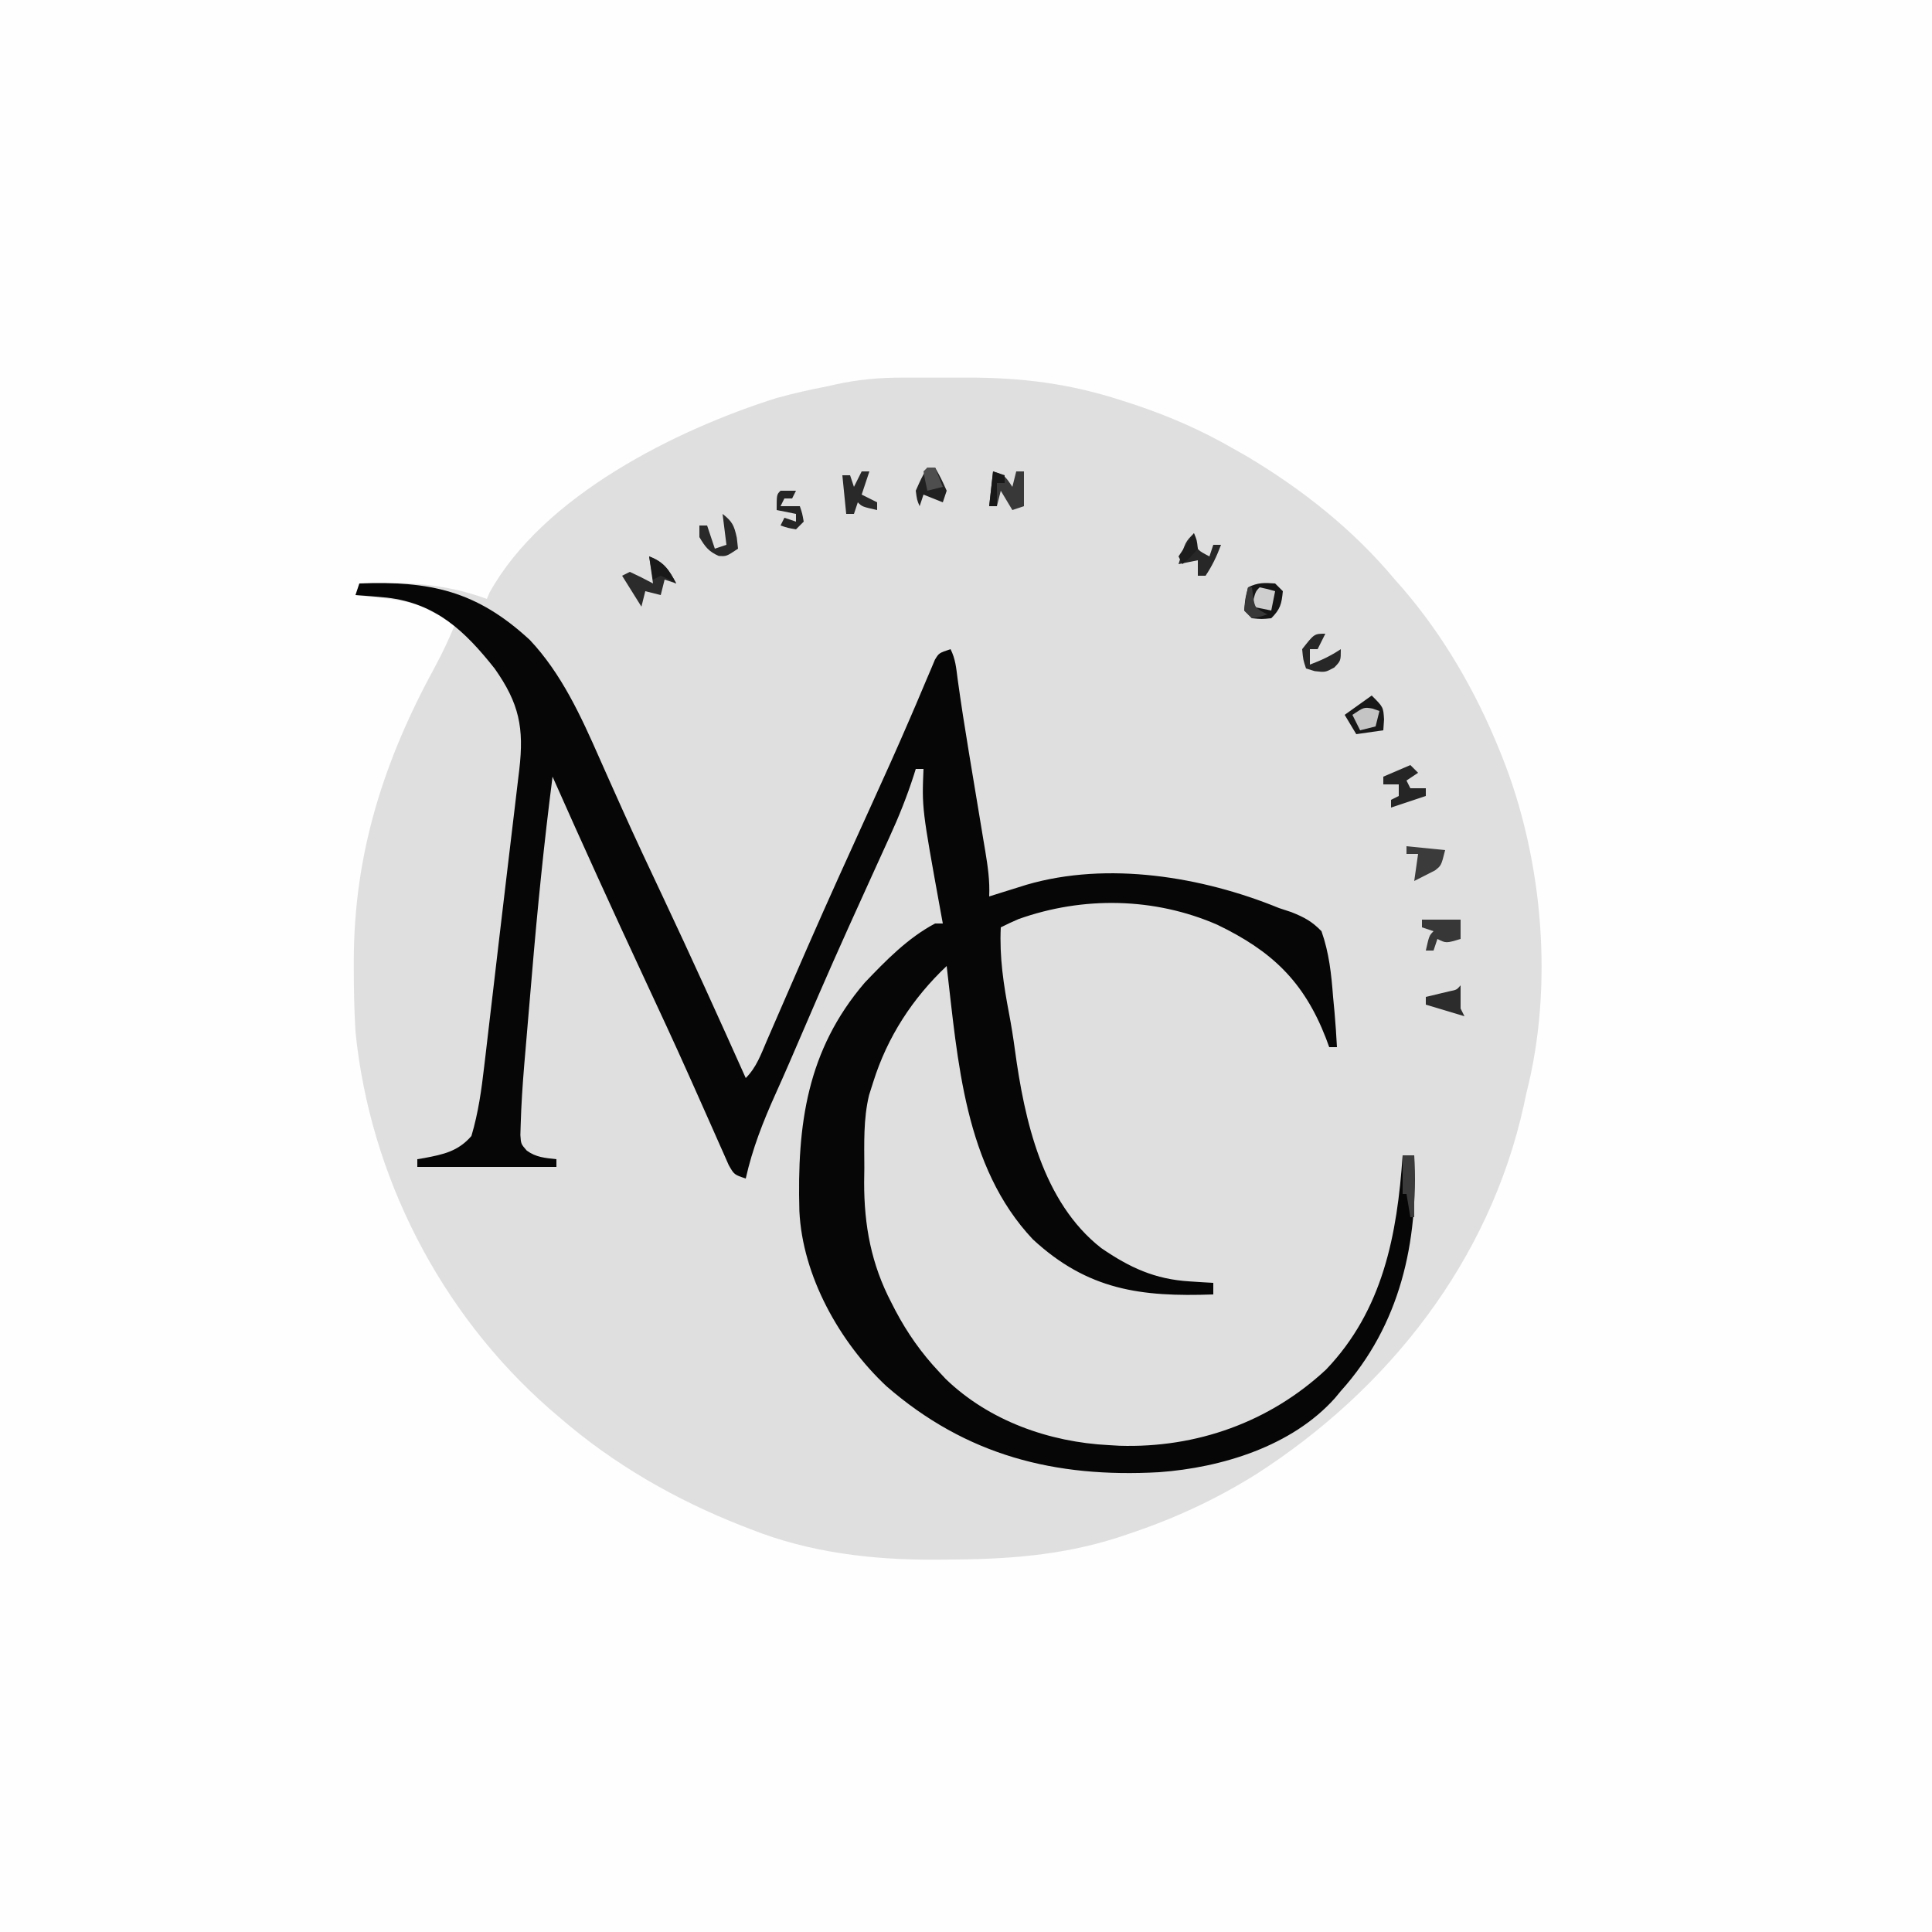
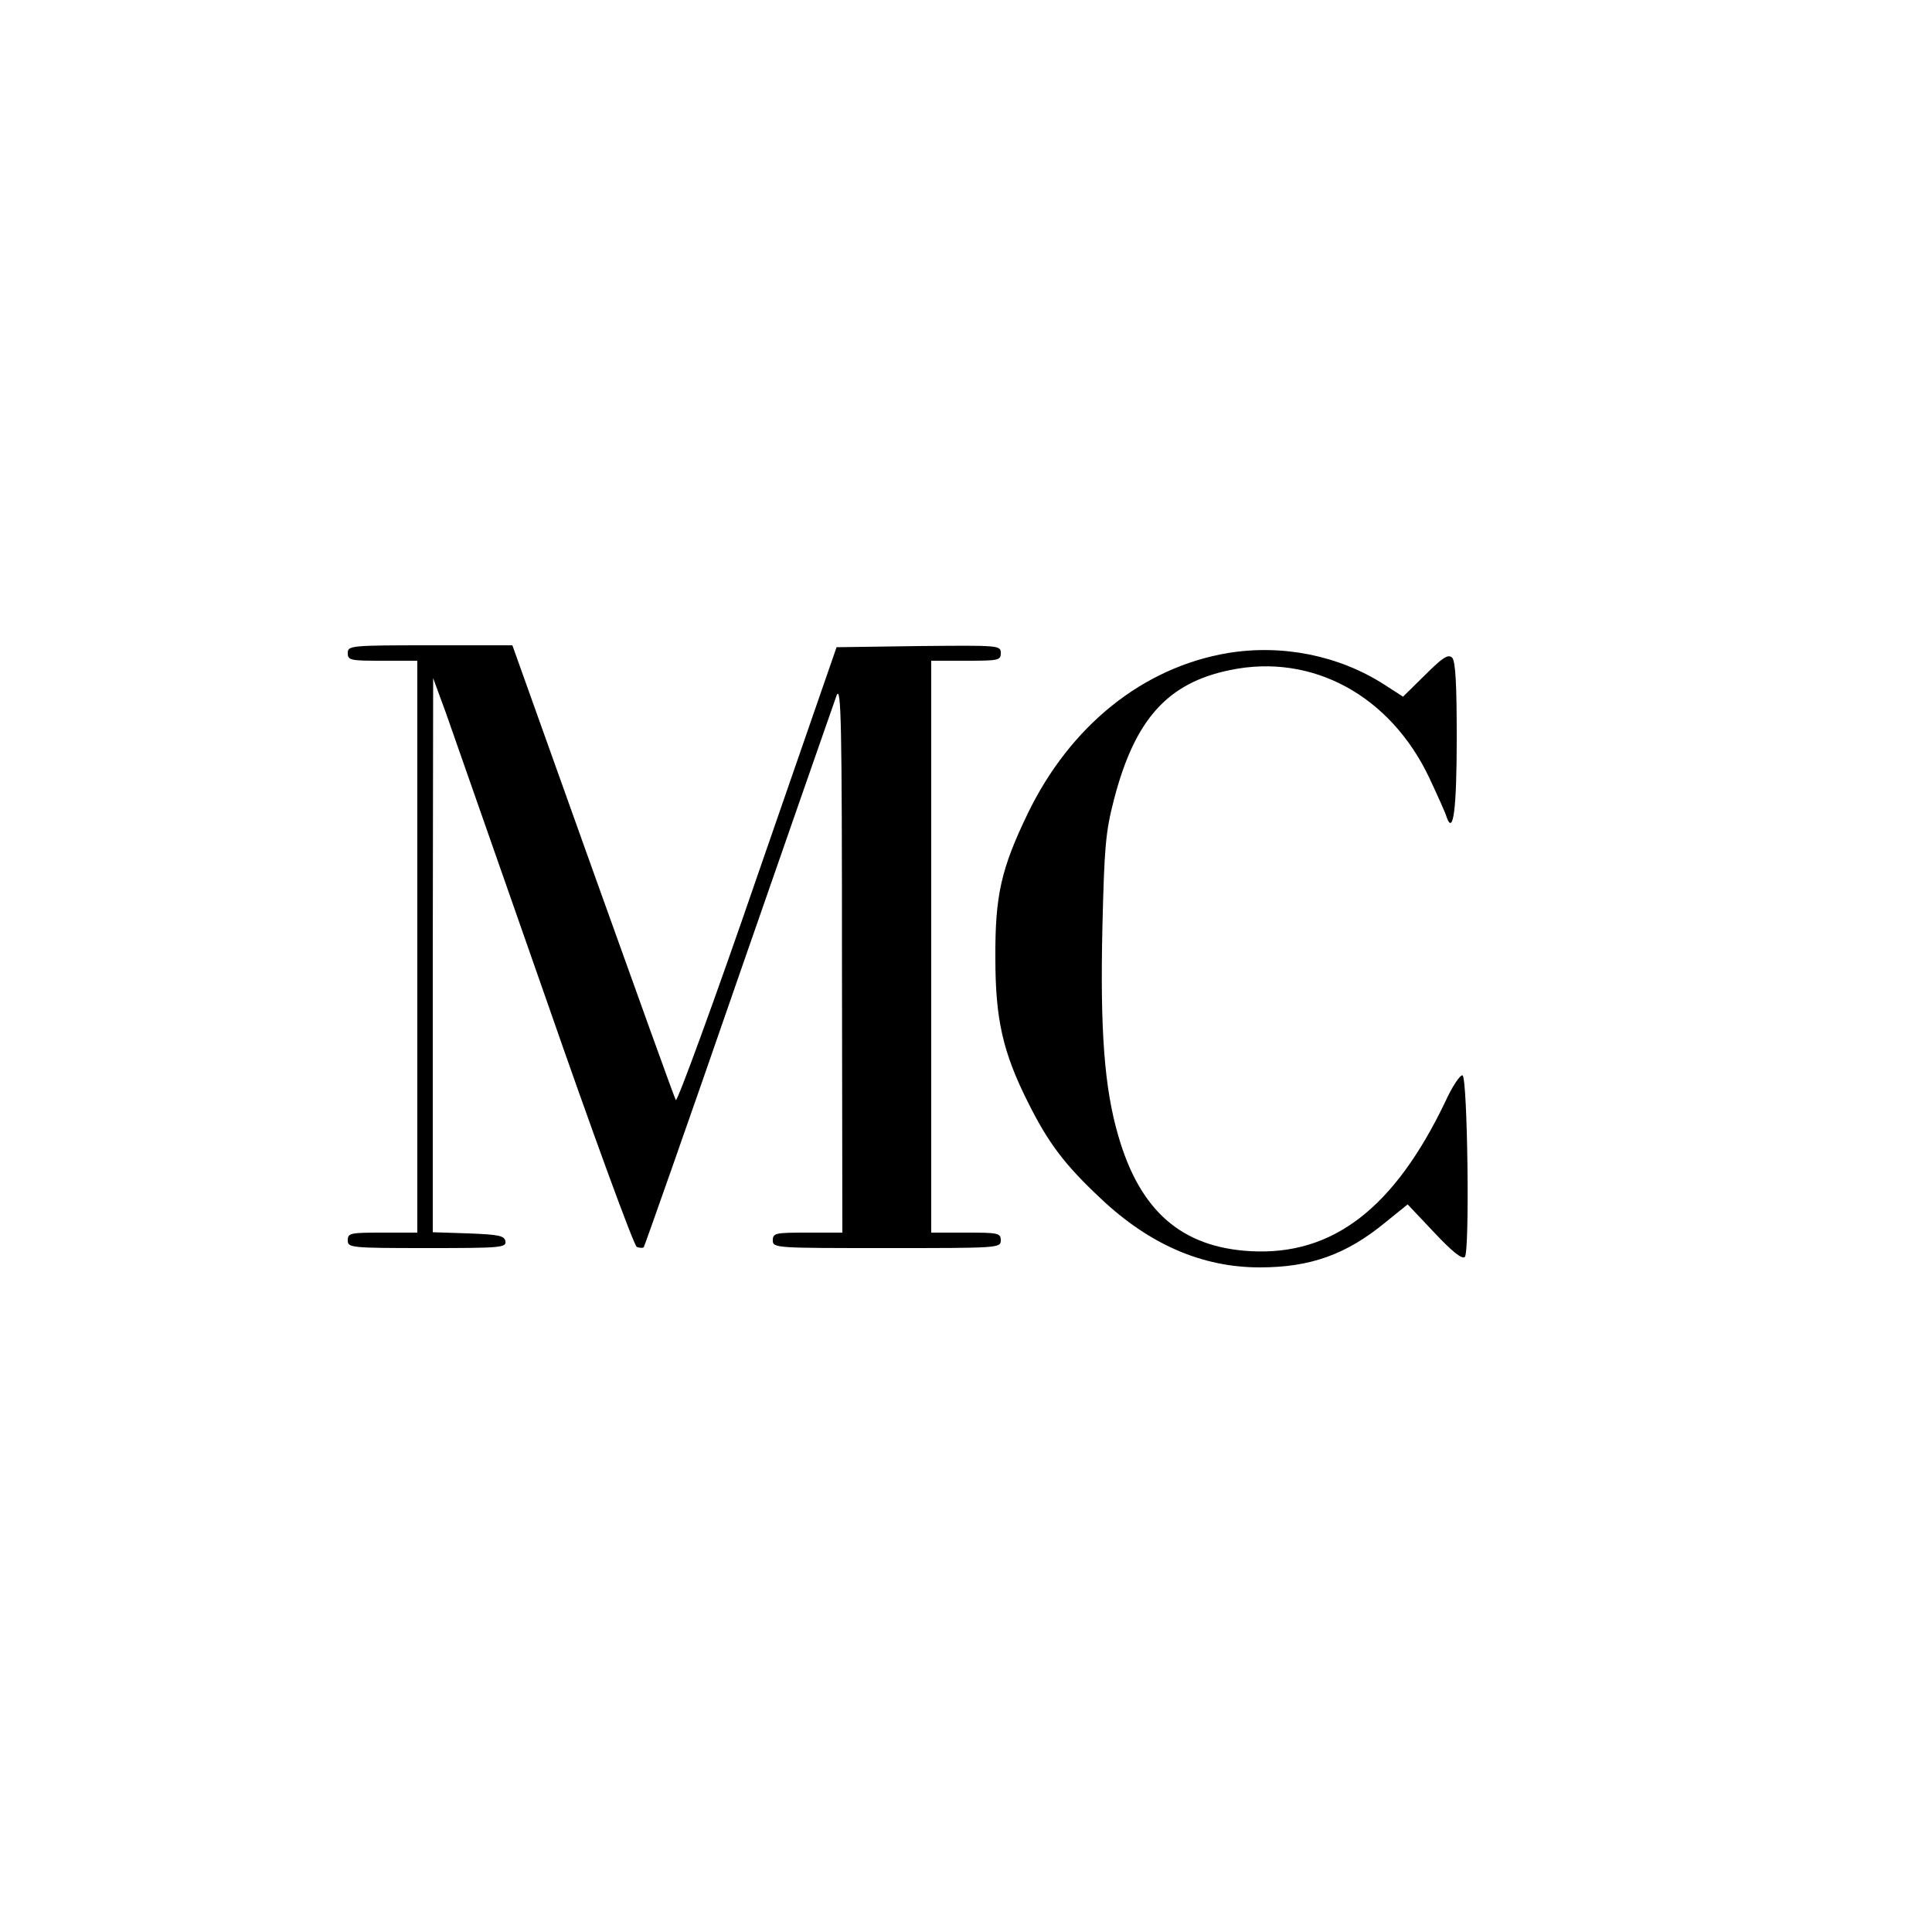
- <svg xmlns="http://www.w3.org/2000/svg" version="1.1" width="500" height="500">
-   <path d="M0 0 C165 0 330 0 500 0 C500 165 500 330 500 500 C335 500 170 500 0 500 C0 335 0 170 0 0 Z " fill="#FEFEFE" transform="translate(0,0)" />
-   <path d="M0 0 C1.334 -0.003 1.334 -0.003 2.696 -0.006 C4.563 -0.007 6.43 -0.004 8.297 0.005 C11.119 0.016 13.94 0.005 16.762 -0.008 C30.777 -0.022 43.121 1.547 56.508 5.891 C57.596 6.243 58.684 6.594 59.806 6.957 C68.772 9.943 77.071 13.564 85.258 18.266 C86.381 18.902 87.503 19.539 88.66 20.195 C103.105 28.749 116.507 39.341 127.258 52.266 C127.933 53.03 128.609 53.794 129.305 54.582 C139.879 66.862 148.191 81.258 154.258 96.266 C154.524 96.919 154.791 97.572 155.065 98.245 C165.624 124.859 168.402 157.486 161.258 185.266 C160.95 186.727 160.95 186.727 160.637 188.219 C151.76 228.579 125.609 261.819 91.289 283.836 C80.819 290.372 69.968 295.378 58.258 299.266 C56.898 299.723 56.898 299.723 55.51 300.189 C40.704 304.926 26.304 305.84 10.883 305.891 C10.008 305.898 9.133 305.905 8.232 305.912 C-7.996 305.984 -24.309 304.067 -39.492 298.016 C-40.649 297.571 -40.649 297.571 -41.829 297.117 C-58.932 290.378 -74.791 281.29 -88.742 269.266 C-89.697 268.444 -90.653 267.623 -91.637 266.777 C-119.779 242.062 -138.013 206.569 -141.742 169.266 C-142.069 163.824 -142.182 158.403 -142.18 152.953 C-142.18 152.217 -142.181 151.481 -142.182 150.723 C-142.11 122.993 -134.377 99.034 -121.195 74.875 C-119.134 71.081 -117.364 67.266 -115.742 63.266 C-116.443 62.998 -117.145 62.729 -117.867 62.453 C-120.742 61.266 -120.742 61.266 -123.43 59.766 C-127.141 58.085 -130.613 57.501 -134.617 57.078 C-135.306 56.996 -135.994 56.914 -136.703 56.83 C-138.382 56.632 -140.062 56.447 -141.742 56.266 C-141.412 55.276 -141.082 54.286 -140.742 53.266 C-128.921 52.812 -118.981 53.159 -107.742 57.266 C-107.511 56.72 -107.281 56.175 -107.043 55.613 C-93.17 30.576 -58.783 13.469 -32.742 5.266 C-28.434 4.08 -24.129 3.108 -19.742 2.266 C-18.677 2.024 -18.677 2.024 -17.589 1.778 C-11.654 0.477 -6.067 -0.03 0 0 Z " fill="#DFDFDF" transform="translate(233.7422,97.73438)" />
-   <path d="M0 0 C18.277 -0.682 30.292 1.843 44.125 14.625 C52.332 23.347 57.382 34.406 62.156 45.252 C63.752 48.878 65.379 52.491 67 56.105 C67.331 56.847 67.663 57.588 68.004 58.351 C71.426 65.989 74.988 73.558 78.562 81.125 C85.893 96.667 92.976 112.317 100 128 C102.776 125.224 103.939 121.869 105.465 118.312 C105.982 117.123 105.982 117.123 106.51 115.909 C107.261 114.183 108.011 112.455 108.758 110.727 C110.775 106.063 112.809 101.406 114.844 96.75 C115.266 95.783 115.688 94.816 116.123 93.82 C121.415 81.73 126.88 69.717 132.347 57.705 C135.803 50.108 139.243 42.509 142.535 34.84 C143.302 33.06 143.302 33.06 144.084 31.244 C144.997 29.113 145.9 26.978 146.793 24.838 C147.375 23.478 147.375 23.478 147.969 22.09 C148.293 21.315 148.617 20.54 148.951 19.742 C150 18 150 18 153 17 C154.292 19.583 154.459 21.873 154.836 24.746 C155.703 31.048 156.686 37.322 157.727 43.598 C157.88 44.528 158.034 45.458 158.192 46.416 C158.832 50.285 159.473 54.153 160.119 58.02 C160.596 60.879 161.068 63.738 161.539 66.598 C161.686 67.469 161.833 68.339 161.984 69.237 C162.634 73.198 163.192 76.968 163 81 C163.88 80.723 164.761 80.446 165.668 80.16 C167.41 79.617 167.41 79.617 169.188 79.062 C170.336 78.703 171.485 78.343 172.668 77.973 C193.673 71.841 218.148 75.874 238 84 C239.06 84.349 240.119 84.699 241.211 85.059 C244.5 86.375 246.537 87.439 249 90 C250.976 95.599 251.557 101.108 252 107 C252.125 108.333 252.251 109.667 252.379 111 C252.639 114 252.848 116.993 253 120 C252.34 120 251.68 120 251 120 C250.72 119.238 250.441 118.476 250.152 117.691 C244.425 102.941 236.115 95.106 222.027 88.32 C205.771 81.23 187.256 80.912 170.57 86.867 C169.021 87.52 167.504 88.248 166 89 C165.633 96.711 166.722 103.838 168.156 111.375 C168.741 114.472 169.236 117.564 169.656 120.688 C172.124 138.844 176.782 160.1 192 172 C199.357 177.049 205.869 180.074 214.875 180.625 C216.027 180.7 217.18 180.775 218.367 180.852 C219.67 180.925 219.67 180.925 221 181 C221 181.99 221 182.98 221 184 C202.313 184.671 188.549 182.914 174.312 169.75 C156.544 150.937 154.883 123.405 152 99 C143.166 107.357 136.666 117.331 133 129 C132.643 130.123 132.286 131.246 131.918 132.402 C130.417 138.588 130.671 144.923 130.688 151.25 C130.671 152.497 130.655 153.743 130.639 155.027 C130.633 166.225 132.487 176.168 137.688 186.125 C138.035 186.802 138.382 187.478 138.74 188.176 C141.839 194.028 145.454 199.166 150 204 C150.579 204.62 151.158 205.24 151.754 205.879 C163.012 216.748 178.616 222.23 194 223 C194.901 223.053 195.802 223.106 196.73 223.16 C216.641 223.778 235.555 217.065 250.188 203.438 C264.913 188.033 268.591 168.572 270 148 C270.99 148 271.98 148 273 148 C274.13 170.465 269.365 191.928 254 209 C253.505 209.598 253.01 210.196 252.5 210.812 C241.369 223.279 223.198 228.821 207 230 C180.059 231.507 157.052 225.701 136.391 207.73 C124.337 196.425 114.662 179.247 113.879 162.4 C113.267 140.078 115.818 120.803 130.789 103.316 C136.265 97.579 141.937 91.742 149 88 C149.66 88 150.32 88 151 88 C150.71 86.42 150.71 86.42 150.414 84.809 C145.584 58.192 145.584 58.192 146 48 C145.34 48 144.68 48 144 48 C143.827 48.55 143.654 49.1 143.476 49.667 C141.711 55.142 139.627 60.35 137.227 65.574 C136.866 66.368 136.506 67.163 136.135 67.981 C135.366 69.675 134.595 71.369 133.823 73.062 C131.785 77.53 129.761 82.005 127.738 86.48 C127.131 87.823 127.131 87.823 126.511 89.193 C121.301 100.731 116.301 112.359 111.304 123.991 C110.141 126.674 108.957 129.346 107.754 132.012 C104.506 139.219 101.722 146.261 100 154 C97 153 97 153 95.584 150.508 C95.092 149.391 94.6 148.275 94.094 147.125 C93.817 146.506 93.54 145.887 93.255 145.249 C92.649 143.89 92.047 142.529 91.45 141.167 C90.148 138.196 88.823 135.237 87.498 132.276 C86.787 130.686 86.077 129.095 85.368 127.504 C81.534 118.915 77.565 110.39 73.593 101.864 C65.572 84.645 57.699 67.365 50 50 C47.801 67.132 46.073 84.277 44.637 101.489 C44.309 105.421 43.97 109.351 43.631 113.281 C43.416 115.82 43.202 118.359 42.988 120.898 C42.888 122.054 42.788 123.209 42.685 124.4 C42.255 129.639 41.898 134.876 41.751 140.131 C41.725 140.999 41.699 141.867 41.672 142.761 C41.827 145.061 41.827 145.061 43.316 146.761 C45.727 148.535 48.073 148.675 51 149 C51 149.66 51 150.32 51 151 C39.12 151 27.24 151 15 151 C15 150.34 15 149.68 15 149 C15.888 148.853 15.888 148.853 16.793 148.703 C21.77 147.761 25.553 146.969 29 143 C30.789 136.994 31.619 131.006 32.332 124.793 C32.449 123.81 32.566 122.827 32.686 121.815 C33.067 118.606 33.44 115.397 33.812 112.188 C34.075 109.958 34.337 107.728 34.6 105.499 C35.138 100.926 35.674 96.353 36.207 91.78 C36.841 86.34 37.487 80.902 38.139 75.464 C38.61 71.531 39.077 67.597 39.544 63.663 C39.763 61.818 39.984 59.973 40.206 58.128 C40.514 55.563 40.816 52.996 41.117 50.43 C41.208 49.689 41.298 48.949 41.391 48.185 C42.638 37.393 41.413 31.077 35 22 C27.304 12.295 19.796 5.142 7.117 3.664 C4.413 3.408 1.71 3.186 -1 3 C-0.67 2.01 -0.34 1.02 0 0 Z " fill="#060606" transform="translate(93,151)" />
-   <path d="M0 0 C0.66 0.66 1.32 1.32 2 2 C1.67 5.297 1.377 6.623 -1 9 C-3.5 9.25 -3.5 9.25 -6 9 C-6.66 8.34 -7.32 7.68 -8 7 C-7.75 3.938 -7.75 3.938 -7 1 C-4.487 -0.256 -2.783 -0.209 0 0 Z " fill="#151515" transform="translate(330,151)" />
-   <path d="M0 0 C3 3 3 3 3.188 6.188 C3.126 7.116 3.064 8.044 3 9 C0.69 9.33 -1.62 9.66 -4 10 C-4.99 8.35 -5.98 6.7 -7 5 C-4.69 3.35 -2.38 1.7 0 0 Z " fill="#181818" transform="translate(355,180)" />
-   <path d="M0 0 C3.829 1.453 5.121 3.429 7 7 C6.01 6.67 5.02 6.34 4 6 C3.67 7.32 3.34 8.64 3 10 C1.68 9.67 0.36 9.34 -1 9 C-1.33 10.32 -1.66 11.64 -2 13 C-4.475 9.04 -4.475 9.04 -7 5 C-6.34 4.67 -5.68 4.34 -5 4 C-2.969 4.934 -0.965 5.932 1 7 C0.67 4.69 0.34 2.38 0 0 Z " fill="#2B2B2B" transform="translate(168,144)" />
-   <path d="M0 0 C3 1 3 1 5 4 C5.33 2.68 5.66 1.36 6 0 C6.66 0 7.32 0 8 0 C8 2.97 8 5.94 8 9 C7.01 9.33 6.02 9.66 5 10 C4.01 8.35 3.02 6.7 2 5 C1.67 6.32 1.34 7.64 1 9 C0.34 9 -0.32 9 -1 9 C-0.67 6.03 -0.34 3.06 0 0 Z " fill="#383838" transform="translate(257,122)" />
-   <path d="M0 0 C3.3 0 6.6 0 10 0 C10 1.65 10 3.3 10 5 C6.25 6.125 6.25 6.125 4 5 C3.67 5.99 3.34 6.98 3 8 C2.34 8 1.68 8 1 8 C1.875 4.125 1.875 4.125 3 3 C2.01 2.67 1.02 2.34 0 2 C0 1.34 0 0.68 0 0 Z " fill="#373737" transform="translate(368,238)" />
-   <path d="M0 0 C3.3 0.33 6.6 0.66 10 1 C9 5 9 5 7.371 6.266 C5.581 7.177 3.79 8.089 2 9 C2.33 6.69 2.66 4.38 3 2 C2.01 2 1.02 2 0 2 C0 1.34 0 0.68 0 0 Z " fill="#3B3B3B" transform="translate(364,219)" />
-   <path d="M0 0 C0.66 0.66 1.32 1.32 2 2 C1.01 2.66 0.02 3.32 -1 4 C-0.67 4.66 -0.34 5.32 0 6 C1.32 6 2.64 6 4 6 C4 6.66 4 7.32 4 8 C-0.455 9.485 -0.455 9.485 -5 11 C-5 10.34 -5 9.68 -5 9 C-4.34 8.67 -3.68 8.34 -3 8 C-3 7.01 -3 6.02 -3 5 C-4.32 5 -5.64 5 -7 5 C-7 4.34 -7 3.68 -7 3 C-4.69 2.01 -2.38 1.02 0 0 Z " fill="#252525" transform="translate(365,198)" />
-   <path d="M0 0 C0.66 0 1.32 0 2 0 C1.34 1.98 0.68 3.96 0 6 C1.32 6.66 2.64 7.32 4 8 C4 8.66 4 9.32 4 10 C0.125 9.125 0.125 9.125 -1 8 C-1.33 8.99 -1.66 9.98 -2 11 C-2.66 11 -3.32 11 -4 11 C-4.33 7.7 -4.66 4.4 -5 1 C-4.34 1 -3.68 1 -3 1 C-2.67 1.99 -2.34 2.98 -2 4 C-1.34 2.68 -0.68 1.36 0 0 Z " fill="#292929" transform="translate(223,122)" />
-   <path d="M0 0 C0.66 0 1.32 0 2 0 C3.562 2.812 3.562 2.812 5 6 C4.67 6.99 4.34 7.98 4 9 C1.525 8.01 1.525 8.01 -1 7 C-1.33 7.99 -1.66 8.98 -2 10 C-2.688 8.375 -2.688 8.375 -3 6 C-1.562 2.75 -1.562 2.75 0 0 Z " fill="#212121" transform="translate(240,121)" />
-   <path d="M0 0 C0.103 0.619 0.206 1.238 0.312 1.875 C0.875 4.365 0.875 4.365 4 6 C4.33 5.01 4.66 4.02 5 3 C5.66 3 6.32 3 7 3 C5.875 5.972 4.777 8.334 3 11 C2.34 11 1.68 11 1 11 C1 9.68 1 8.36 1 7 C-0.65 7.33 -2.3 7.66 -4 8 C-2.25 2.25 -2.25 2.25 0 0 Z " fill="#272727" transform="translate(309,138)" />
-   <path d="M0 0 C2.523 1.974 2.993 2.967 3.688 6.188 C3.791 7.116 3.894 8.044 4 9 C1 11 1 11 -1 10.875 C-3.607 9.735 -4.568 8.434 -6 6 C-6 5.01 -6 4.02 -6 3 C-5.34 3 -4.68 3 -4 3 C-3.34 4.98 -2.68 6.96 -2 9 C-1.01 8.67 -0.02 8.34 1 8 C0.67 5.36 0.34 2.72 0 0 Z " fill="#292929" transform="translate(187,133)" />
-   <path d="M0 0 C-0.66 1.32 -1.32 2.64 -2 4 C-2.66 4 -3.32 4 -4 4 C-4 5.32 -4 6.64 -4 8 C-1.028 6.875 1.334 5.777 4 4 C4 7 4 7 2.312 8.75 C0 10 0 10 -2.75 9.688 C-3.493 9.461 -4.235 9.234 -5 9 C-5.75 6.75 -5.75 6.75 -6 4 C-2.865 0 -2.865 0 0 0 Z " fill="#272727" transform="translate(343,164)" />
-   <path d="M0 0 C1.32 0 2.64 0 4 0 C3.67 0.66 3.34 1.32 3 2 C2.34 2 1.68 2 1 2 C0.67 2.66 0.34 3.32 0 4 C1.65 4 3.3 4 5 4 C5.625 5.875 5.625 5.875 6 8 C5.34 8.66 4.68 9.32 4 10 C1.875 9.625 1.875 9.625 0 9 C0.33 8.34 0.66 7.68 1 7 C1.99 7.33 2.98 7.66 4 8 C4 7.34 4 6.68 4 6 C2.35 5.67 0.7 5.34 -1 5 C-1 1 -1 1 0 0 Z " fill="#252525" transform="translate(202,127)" />
-   <path d="M0 0 C0.99 0 1.98 0 3 0 C3 5.28 3 10.56 3 16 C2.67 16 2.34 16 2 16 C1.67 14.02 1.34 12.04 1 10 C0.67 10 0.34 10 0 10 C0 6.7 0 3.4 0 0 Z " fill="#3A3A3A" transform="translate(363,299)" />
-   <path d="M0 0 C0.598 0.206 1.196 0.412 1.812 0.625 C1.482 1.945 1.153 3.265 0.812 4.625 C-0.507 4.955 -1.827 5.285 -3.188 5.625 C-3.848 4.305 -4.508 2.985 -5.188 1.625 C-2.188 -0.375 -2.188 -0.375 0 0 Z " fill="#C4C4C4" transform="translate(355.1875,183.375)" />
-   <path d="M0 0 C2.062 0.438 2.062 0.438 4 1 C3.67 2.65 3.34 4.3 3 6 C1.35 5.67 -0.3 5.34 -2 5 C-1.125 1.125 -1.125 1.125 0 0 Z " fill="#CECECE" transform="translate(326,152)" />
-   <path d="M0 0 C0 2 0 4 0 6 C0.33 6.66 0.66 7.32 1 8 C-2.3 7.01 -5.6 6.02 -9 5 C-9 4.34 -9 3.68 -9 3 C-8.434 2.867 -7.868 2.734 -7.285 2.598 C-6.185 2.333 -6.185 2.333 -5.062 2.062 C-4.332 1.888 -3.601 1.714 -2.848 1.535 C-1 1.161 -1 1.161 0 0 Z " fill="#2C2C2C" transform="translate(378,255)" />
-   <path d="M0 0 C3.829 1.453 5.121 3.429 7 7 C6.381 6.649 5.763 6.299 5.125 5.938 C4.073 5.473 4.073 5.473 3 5 C2.01 5.495 2.01 5.495 1 6 C0.67 4.02 0.34 2.04 0 0 Z " fill="#191919" transform="translate(168,144)" />
-   <path d="M0 0 C0.66 0 1.32 0 2 0 C2.66 1.65 3.32 3.3 4 5 C2.68 5.33 1.36 5.66 0 6 C-0.382 4.344 -0.714 2.675 -1 1 C-0.67 0.67 -0.34 0.34 0 0 Z " fill="#4E4E4E" transform="translate(240,121)" />
-   <path d="M0 0 C0.33 0 0.66 0 1 0 C1.155 1.176 1.155 1.176 1.312 2.375 C1.776 5.33 1.776 5.33 5 7 C3.125 7.625 3.125 7.625 1 8 C0.34 7.34 -0.32 6.68 -1 6 C-0.625 2.875 -0.625 2.875 0 0 Z " fill="#383838" transform="translate(323,152)" />
-   <path d="M0 0 C0.75 1.75 0.75 1.75 1 4 C-0.938 6.25 -0.938 6.25 -3 8 C-3.33 7.34 -3.66 6.68 -4 6 C-2.68 4.02 -1.36 2.04 0 0 Z " fill="#1D1D1D" transform="translate(309,138)" />
-   <path d="M0 0 C0.99 0.33 1.98 0.66 3 1 C3 1.66 3 2.32 3 3 C2.34 3 1.68 3 1 3 C1 4.98 1 6.96 1 9 C0.34 9 -0.32 9 -1 9 C-0.67 6.03 -0.34 3.06 0 0 Z " fill="#181818" transform="translate(257,122)" />
+ <svg xmlns="http://www.w3.org/2000/svg" version="1.0" width="500pt" height="500pt" viewBox="0 0 500 500" preserveAspectRatio="xMidYMid meet">
+   <g transform="translate(0,500) scale(0.1,-0.1)" fill="#000000" stroke="none">
+     <path d="M900 3310 c0 -19 7 -20 90 -20 l90 0 0 -740 0 -740 -90 0 c-83 0 -90 -1 -90 -20 0 -19 7 -20 206 -20 190 0 205 1 202 18 -3 14 -17 17 -96 20 l-92 3 0 717 1 717 33 -90 c17 -49 133 -380 257 -734 123 -354 230 -646 237 -648 7 -3 15 -3 18 -1 2 3 113 317 245 699 133 382 247 710 254 729 12 30 14 -75 14 -677 l1 -713 -90 0 c-83 0 -90 -1 -90 -20 0 -20 7 -20 295 -20 288 0 295 0 295 20 0 19 -7 20 -90 20 l-90 0 0 740 0 740 90 0 c84 0 90 1 90 20 0 20 -5 20 -212 18 l-213 -3 -205 -592 c-112 -326 -208 -587 -211 -580 -4 7 -100 274 -215 595 l-208 582 -213 0 c-206 0 -213 -1 -213 -20z" />
+     <path d="M3178 3310 c-220 -37 -408 -188 -518 -415 -69 -143 -85 -212 -84 -375 0 -157 19 -243 85 -374 52 -104 94 -160 188 -248 126 -119 263 -178 411 -178 131 0 224 33 326 117 l57 46 69 -73 c45 -48 72 -70 79 -63 13 13 7 465 -6 470 -6 2 -27 -29 -45 -69 -132 -275 -291 -398 -504 -386 -178 10 -286 104 -342 299 -36 123 -47 272 -41 538 5 209 8 247 30 332 54 208 139 302 301 335 212 44 414 -66 515 -279 21 -45 42 -91 45 -102 17 -48 26 21 26 205 0 140 -3 199 -12 208 -10 10 -25 0 -69 -44 l-58 -57 -48 31 c-118 76 -265 105 -405 82z" />
+   </g>
</svg>
